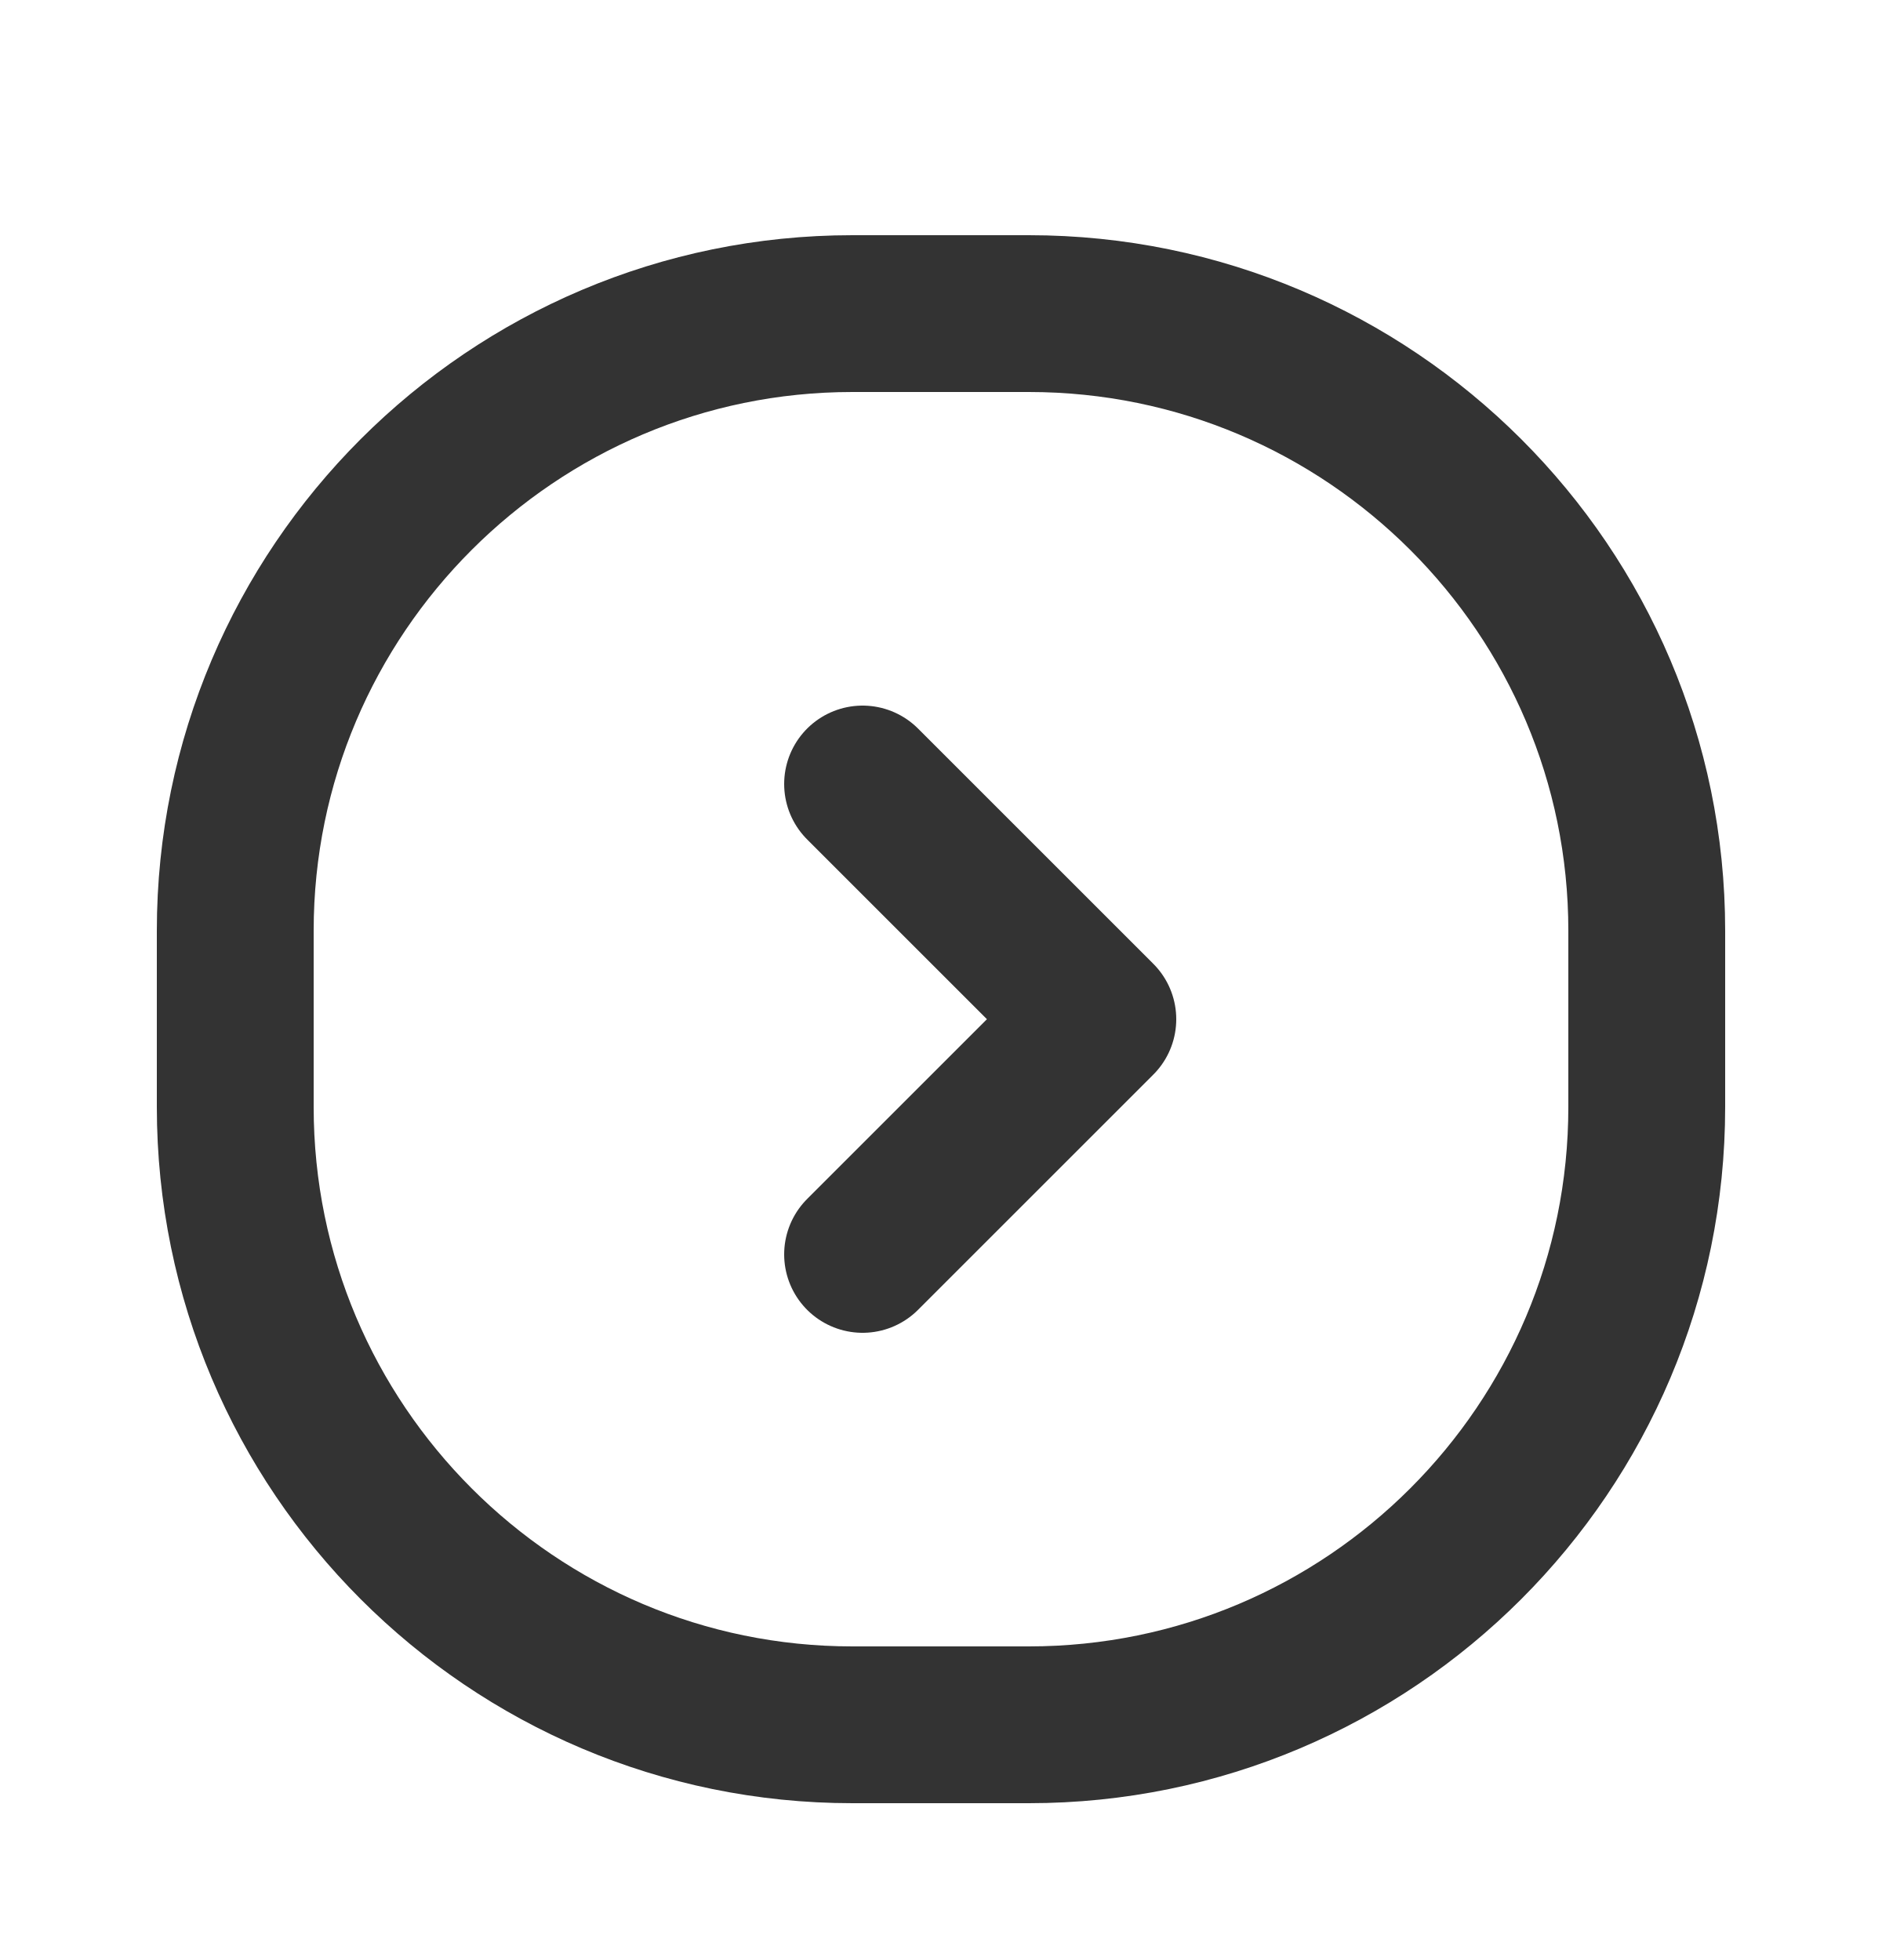
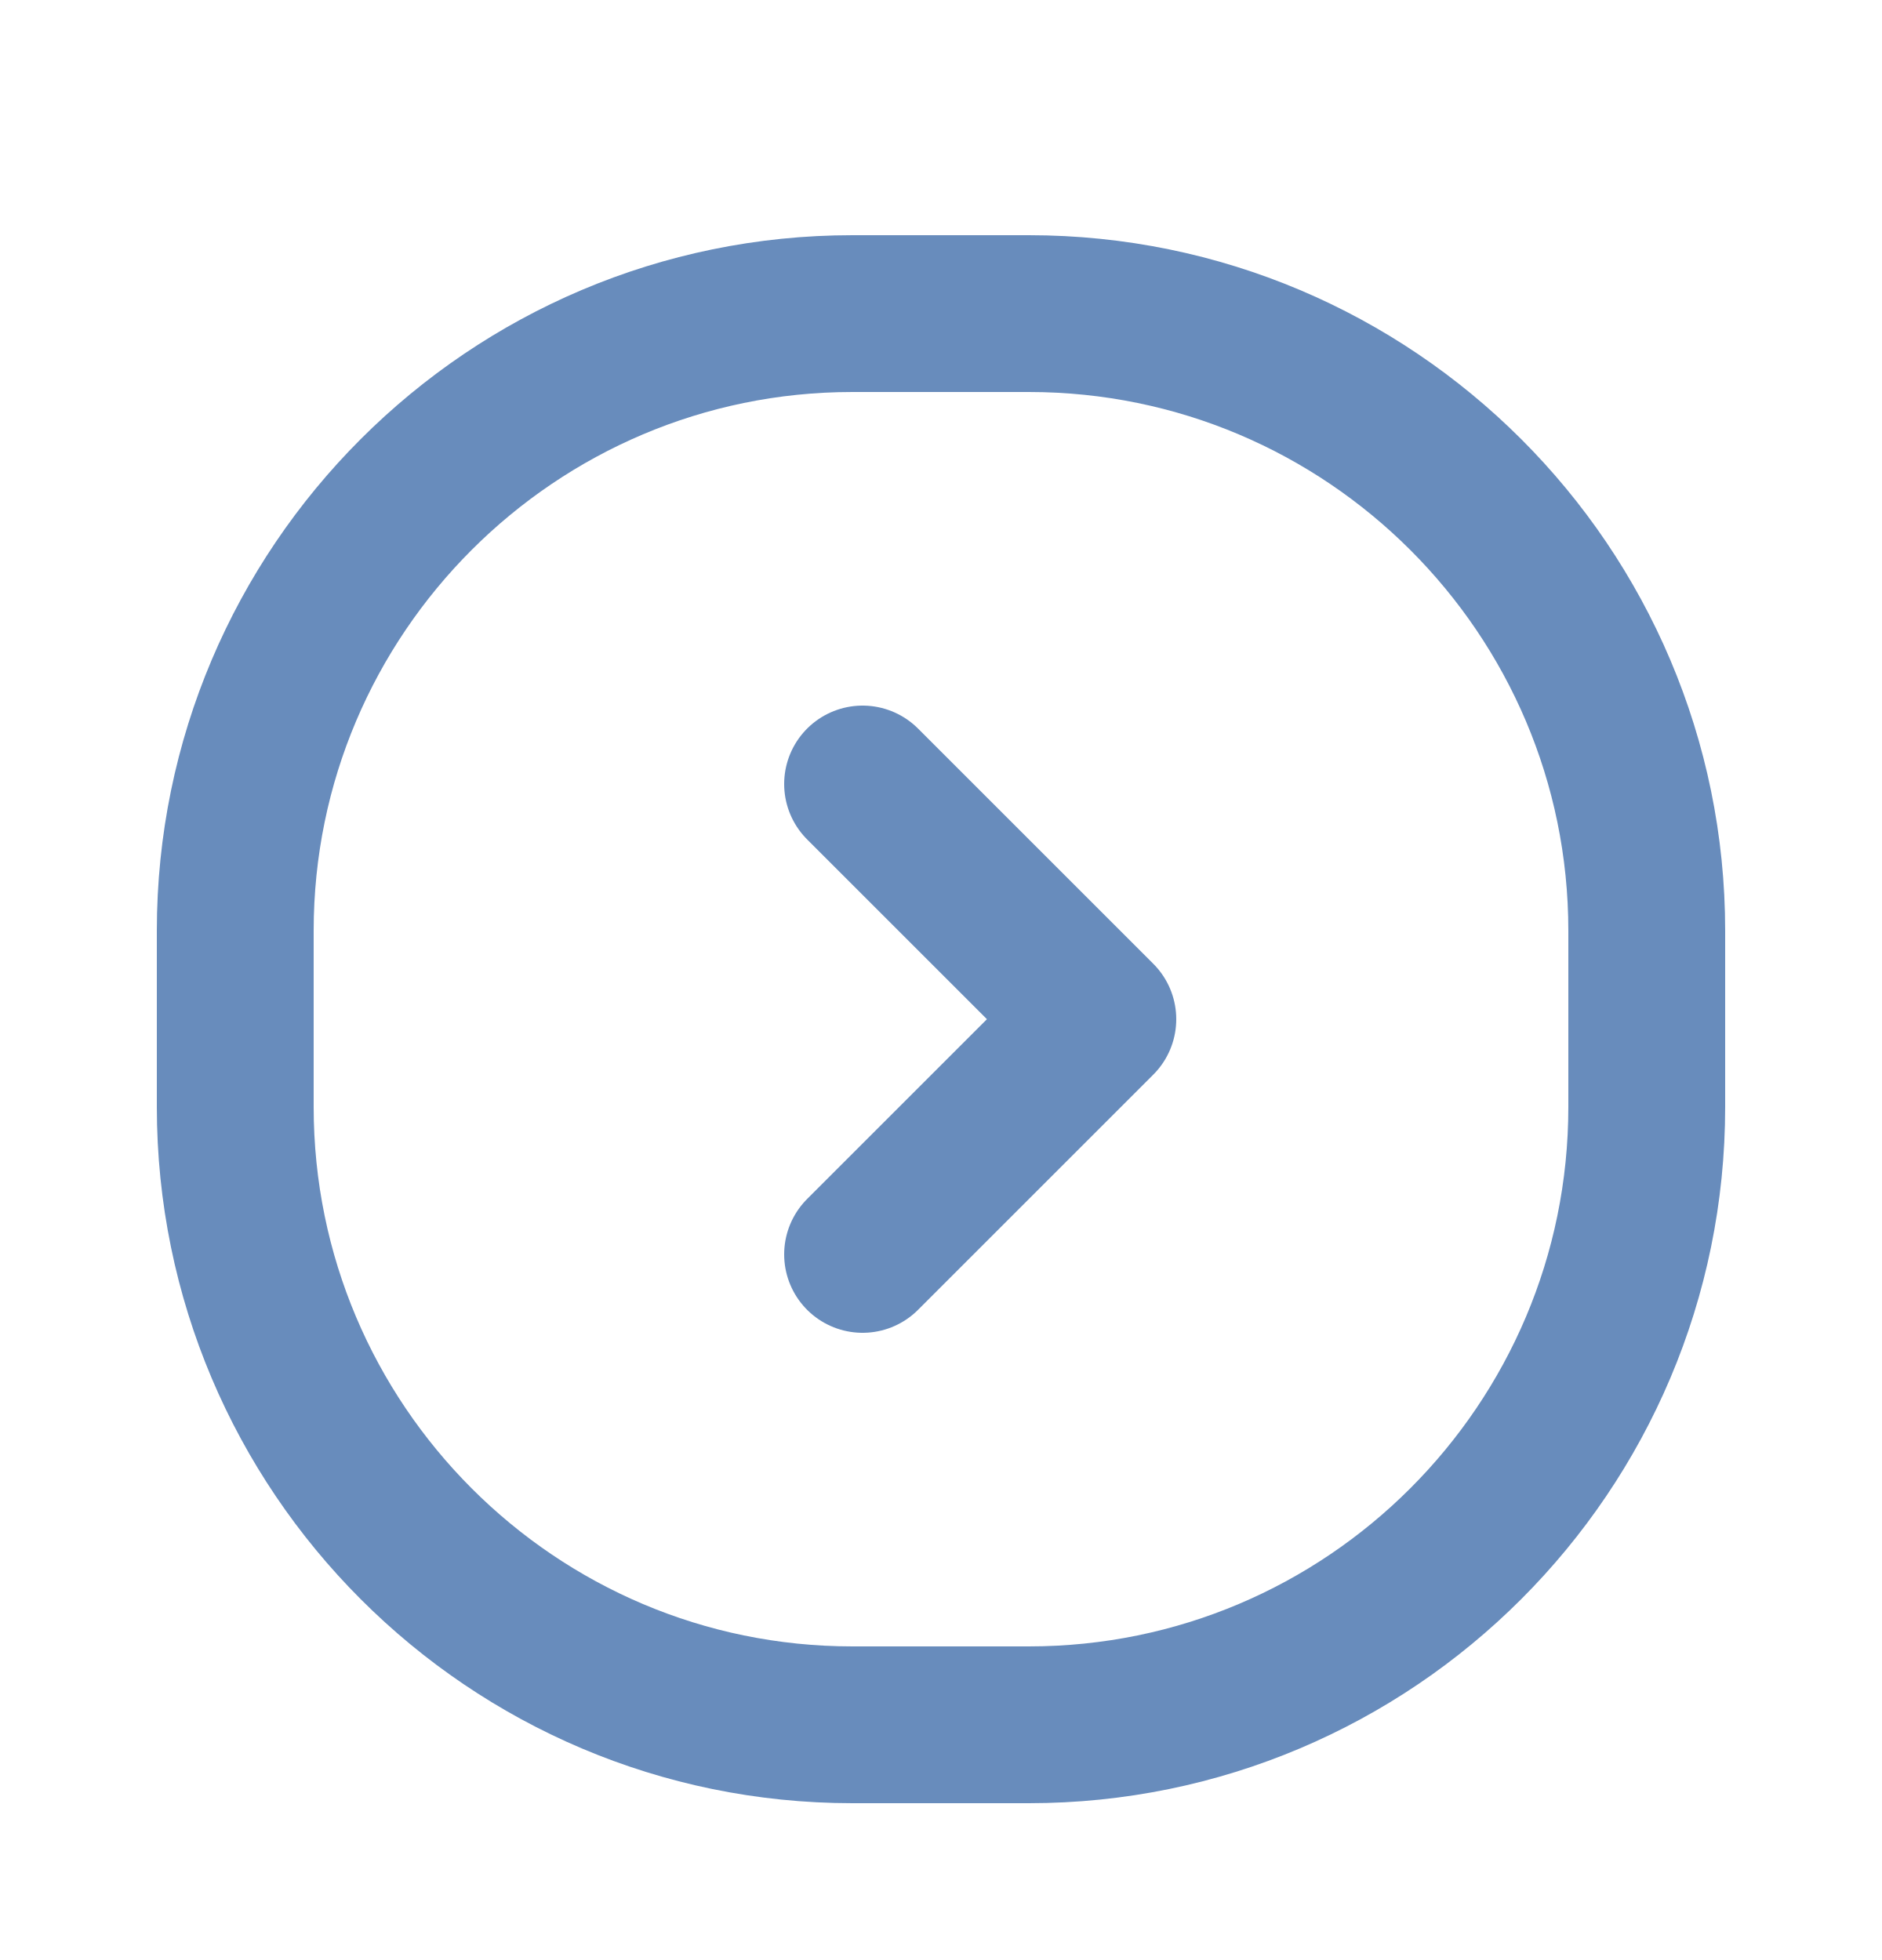
<svg xmlns="http://www.w3.org/2000/svg" viewBox="0 0 24 25" width="24" height="25">
  <style>
		tspan { white-space:pre }
		.shp0 { opacity: 0;fill: #000000 } 
- 		.shp1 { fill: none;stroke: #333333;stroke-linecap:round;stroke-linejoin:round;stroke-width: 2 } 
+ 		.shp1 { fill: none;stroke: #688cbc;stroke-linecap:round;stroke-linejoin:round;stroke-width: 2 } 
	</style>
  <g id="Faticons">
    <g id="Chevron right circle">
      <path id="Rectangle" class="shp0" d="M0 1L24 1L24 25L0 25L0 1Z" />
      <path id="Stroke 1" class="shp1" d="M13.12 22L10.87 22C6.53 22 3 18.47 3 14.12L3 11.87C3 7.53 6.53 4 10.87 4L13.12 4C17.47 4 21 7.53 21 11.87L21 14.12C21 18.47 17.47 22 13.12 22Z" />
      <path id="Stroke 3" class="shp1" d="M11 16L14 13L11 10" />
    </g>
  </g>
</svg>
